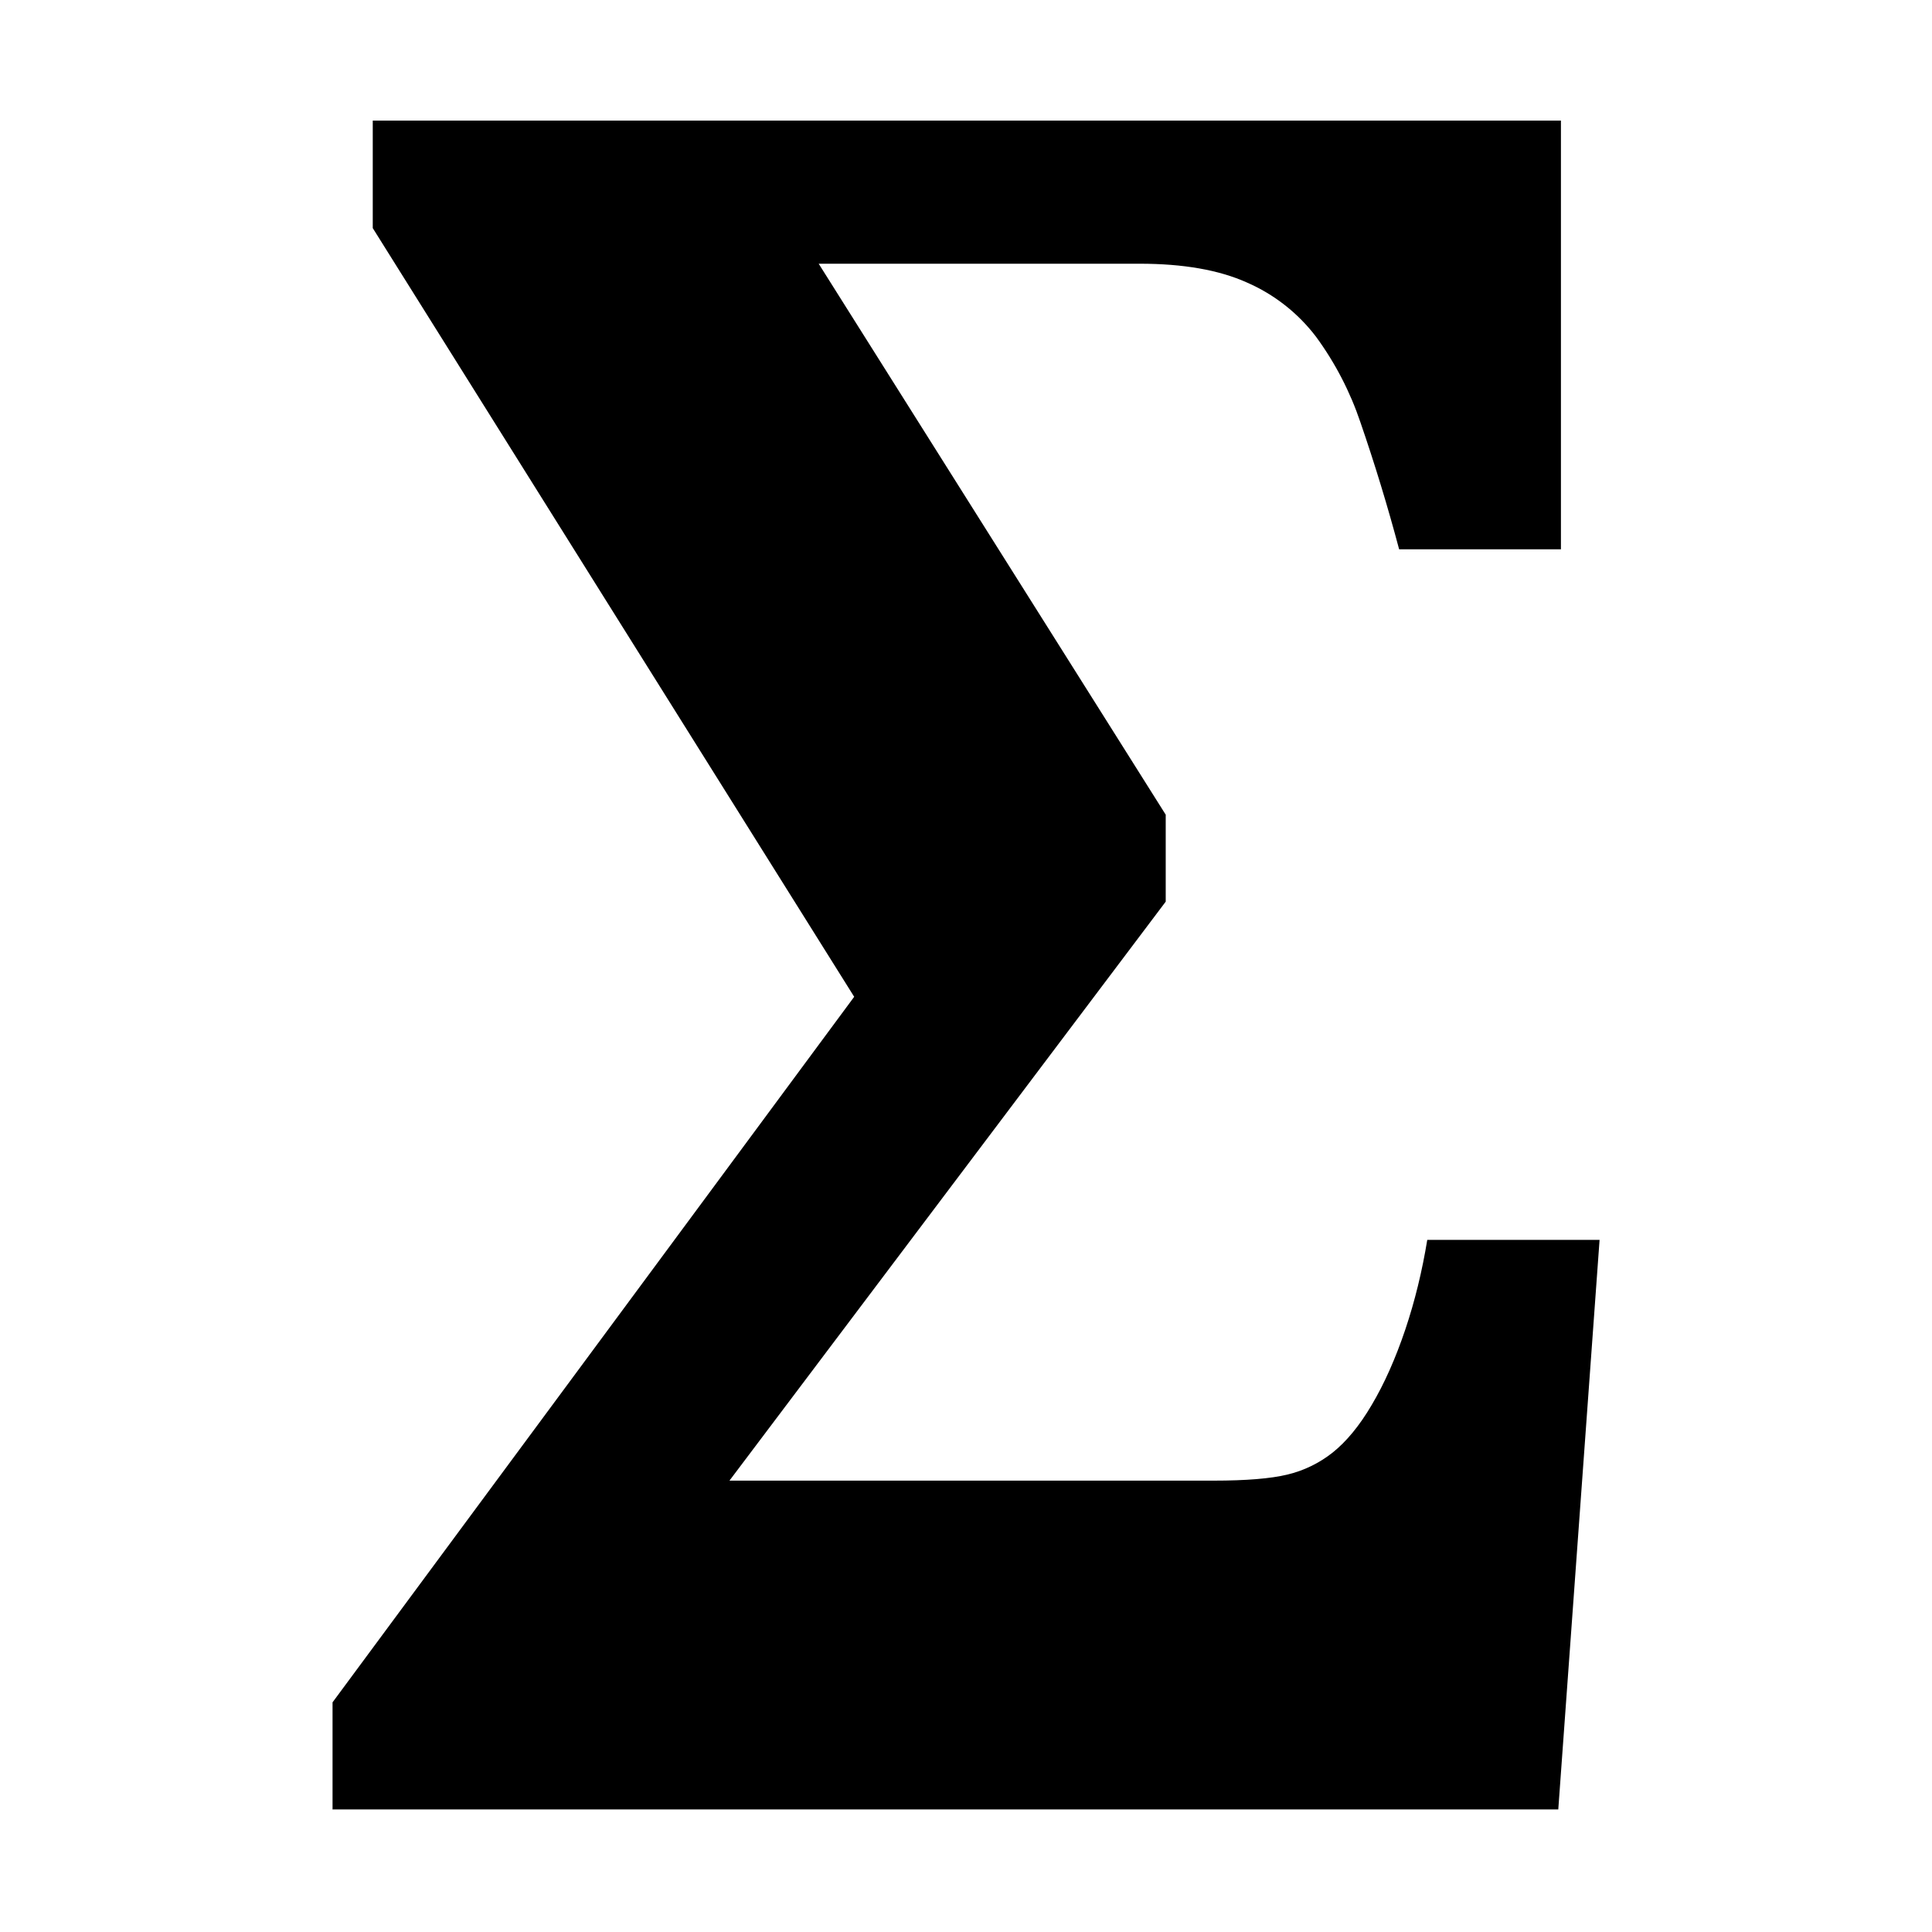
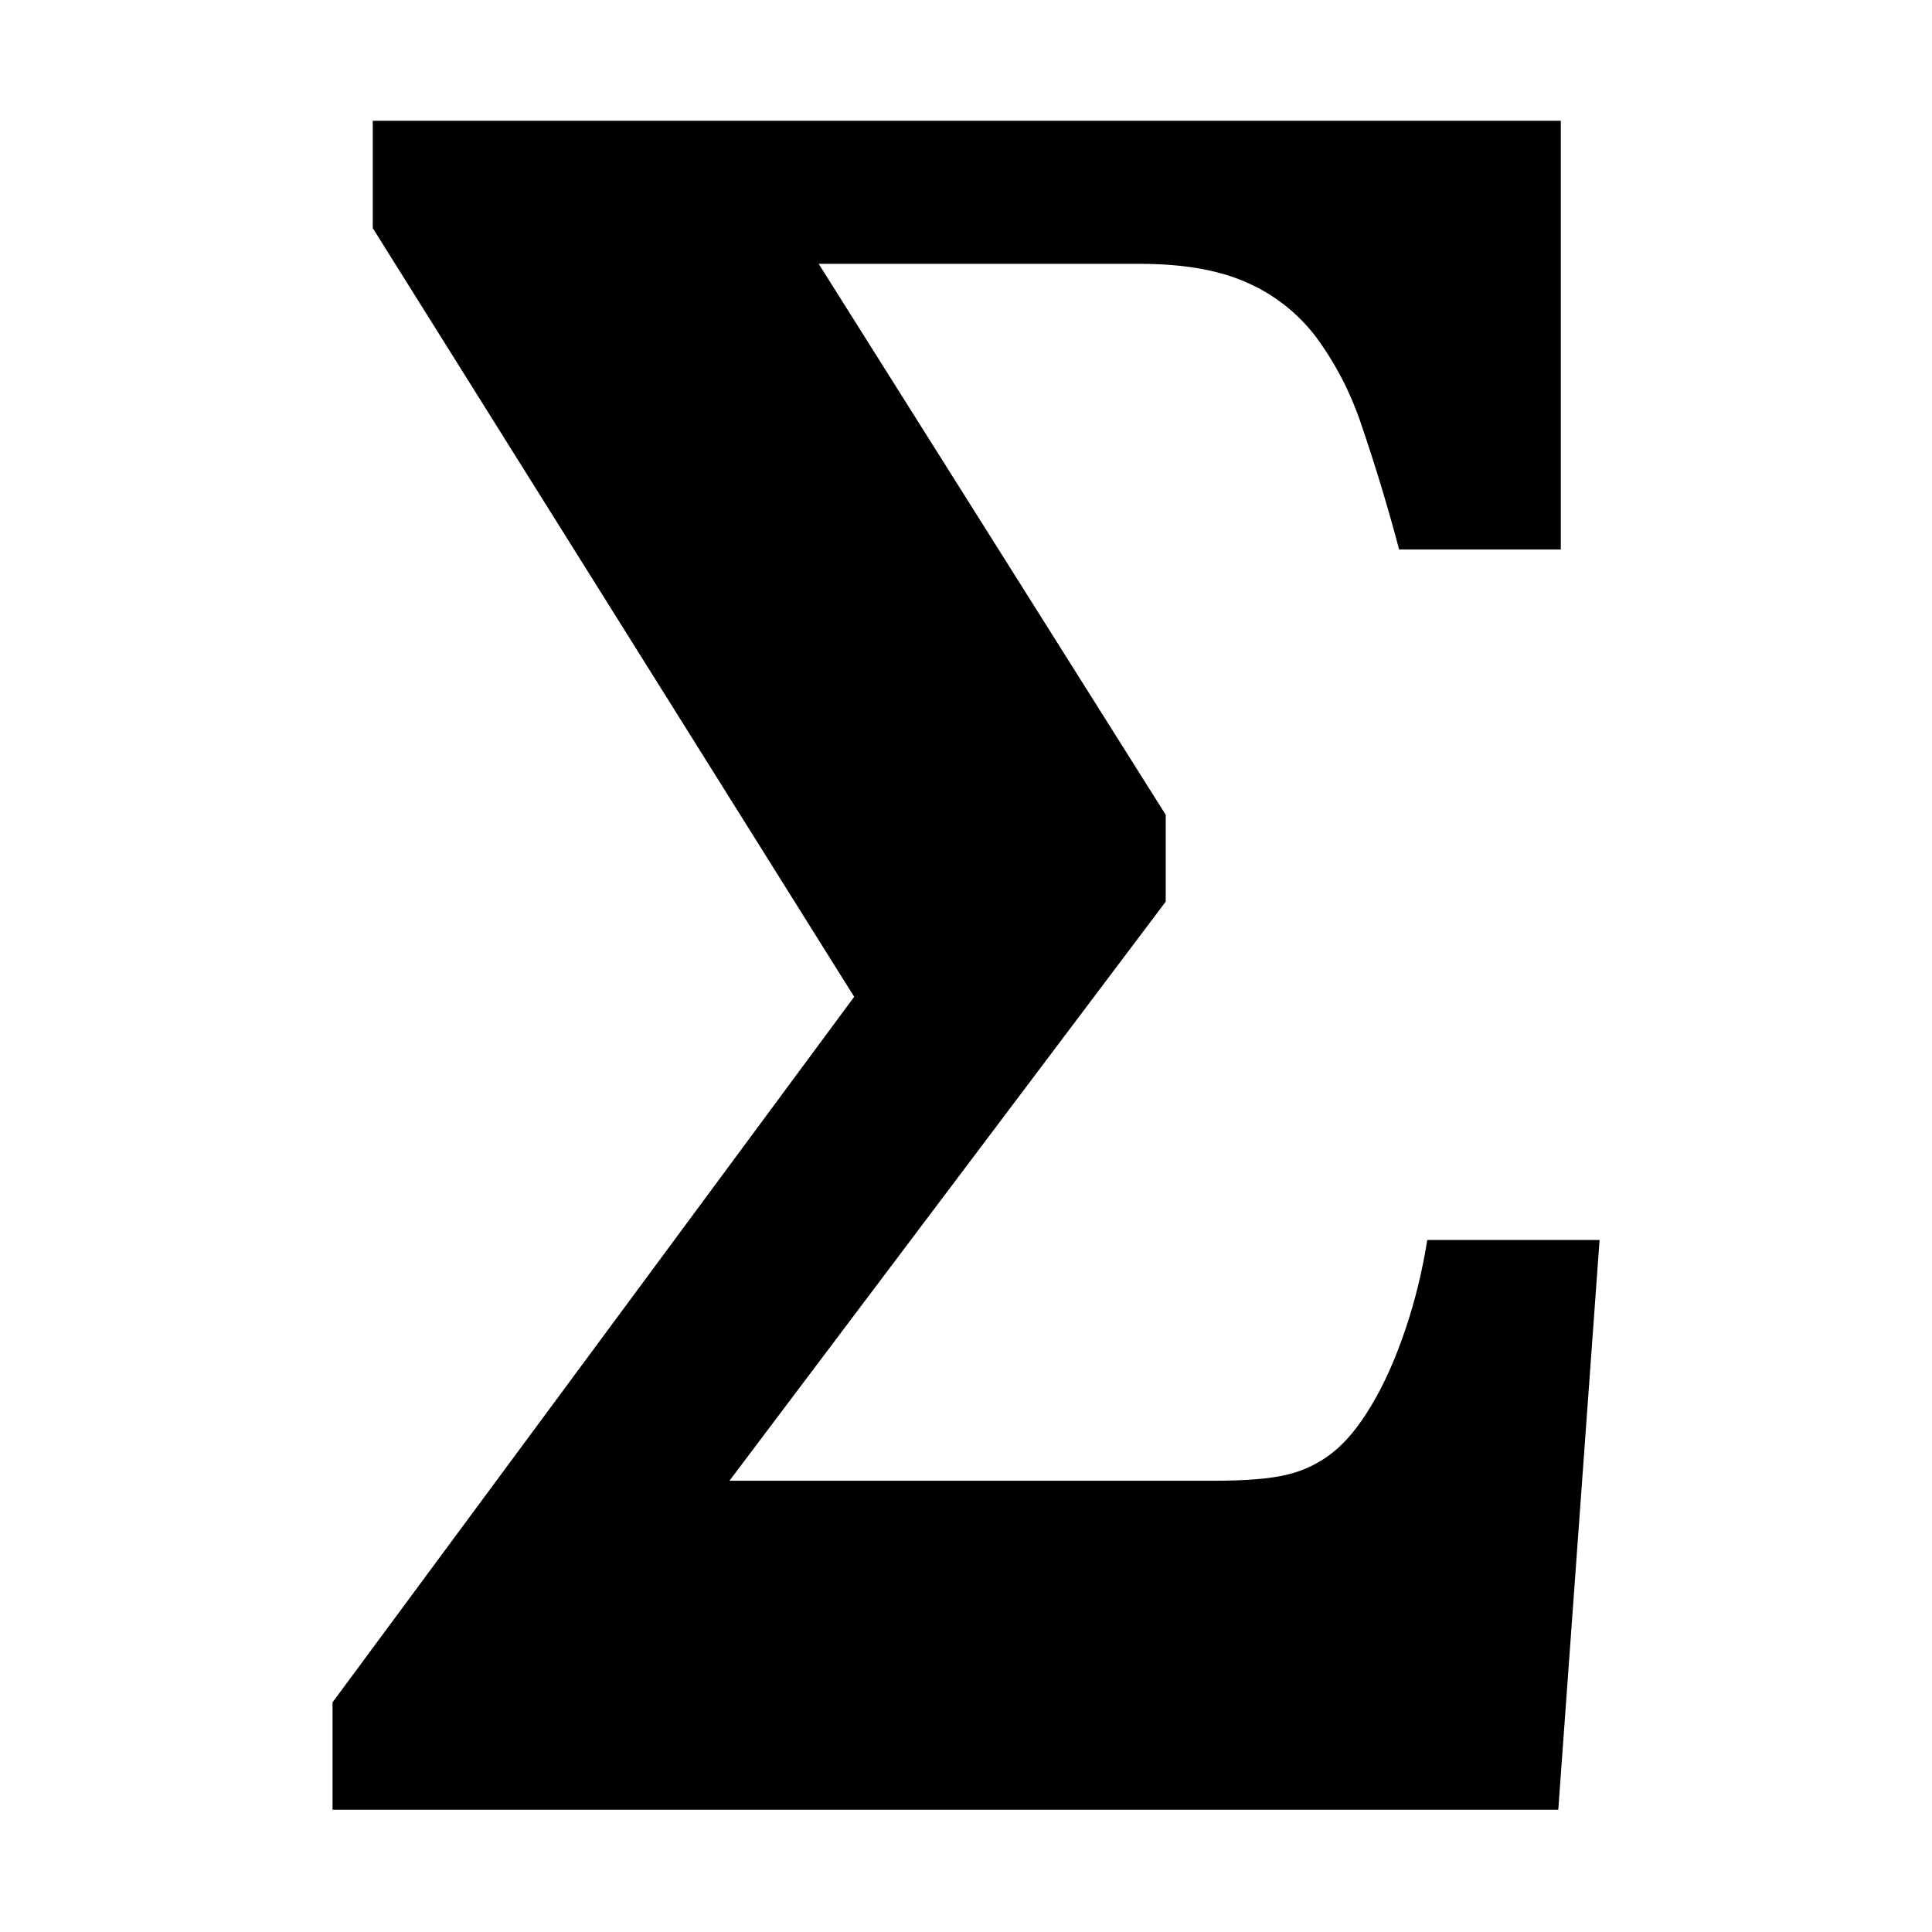
<svg xmlns="http://www.w3.org/2000/svg" viewBox="-7.5 16.5 16 16">
-   <path d="M-4.746 31.488v-.89l4.32-5.843-3.987-6.366v-.89h9.84v3.55h-1.34a15.334 15.334 0 0 0-.32-1.05 2.608 2.608 0 0 0-.368-.71 1.443 1.443 0 0 0-.574-.45c-.232-.104-.528-.155-.886-.155H-.72l2.874 4.563v.72l-3.613 4.795h4.01c.27 0 .473-.017.61-.05a.963.963 0 0 0 .376-.183c.11-.088.22-.218.323-.394.104-.175.197-.384.278-.624.08-.238.14-.486.182-.743h1.427l-.342 4.717h-10.15z" />
+   <path d="M-4.746 31.488v-.89l4.32-5.843-3.987-6.366V17.5h9.839v3.551H4.087a15.334 15.334 0 0 0-.319-1.052 2.608 2.608 0 0 0-.369-.708 1.443 1.443 0 0 0-.573-.451c-.232-.104-.528-.155-.886-.155H-.72l2.874 4.563v.719l-3.613 4.796h4.008c.27 0 .474-.017.612-.051a.963.963 0 0 0 .375-.182c.111-.088.219-.218.323-.394.105-.175.198-.384.279-.624.081-.238.141-.486.182-.743h1.427l-.342 4.718H-4.746z" />
</svg>
